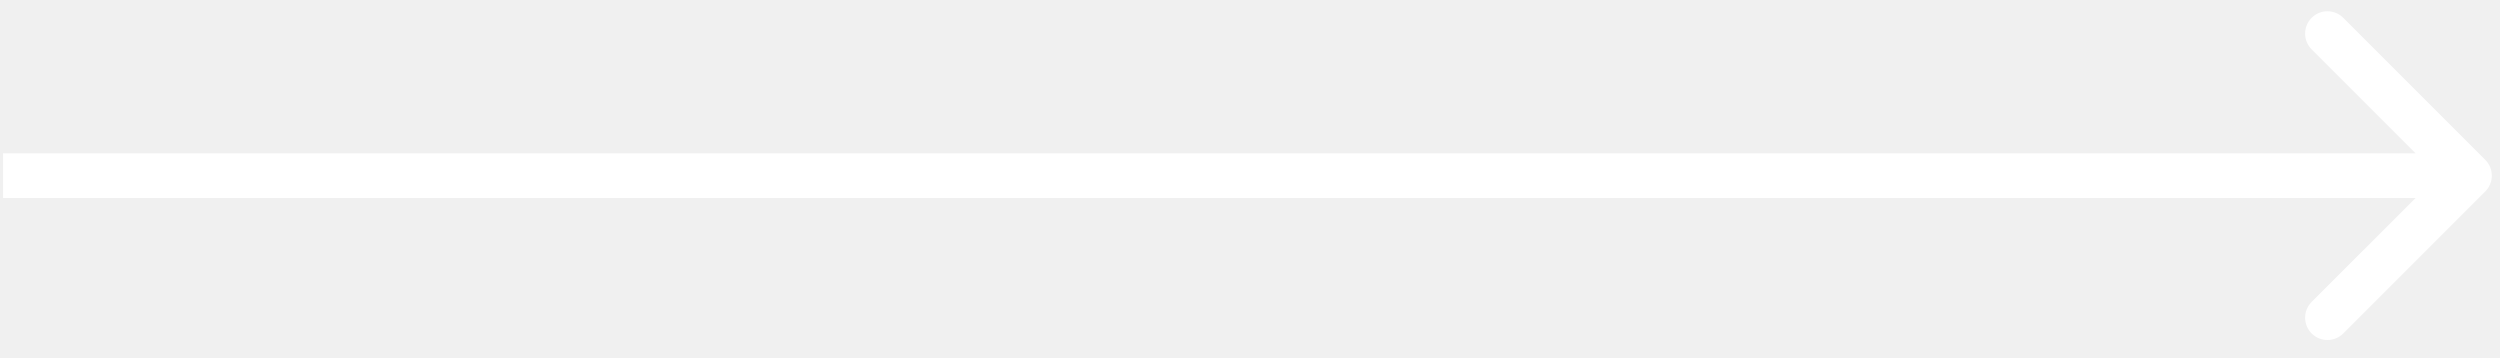
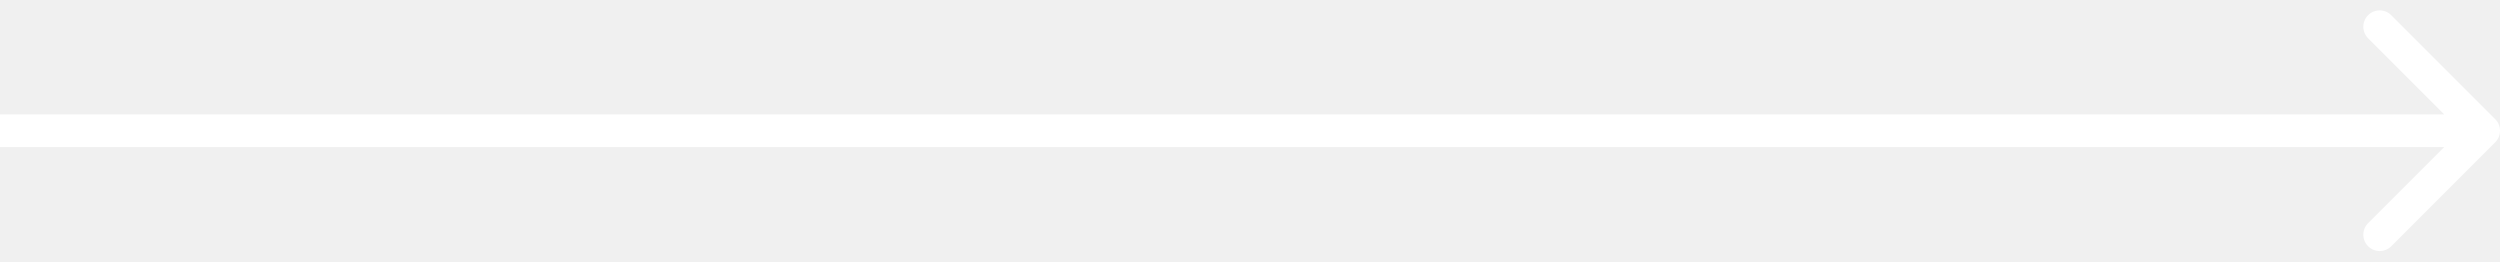
- <svg xmlns="http://www.w3.org/2000/svg" width="112" height="16" viewBox="0 0 112 16" fill="none">
-   <path d="M111.341 8.576C111.731 8.185 111.731 7.552 111.341 7.162L104.977 0.798C104.586 0.407 103.953 0.407 103.562 0.798C103.172 1.188 103.172 1.821 103.562 2.212L109.219 7.869L103.562 13.525C103.172 13.916 103.172 14.549 103.562 14.94C103.953 15.33 104.586 15.33 104.977 14.94L111.341 8.576ZM0.136 8.869H110.633V6.869H0.136V8.869Z" fill="white" />
+ <svg xmlns="http://www.w3.org/2000/svg" width="153" height="16" viewBox="0 0 153 16" fill="none">
+   <path d="M152.707 8.707C153.098 8.317 153.098 7.683 152.707 7.293L146.343 0.929C145.953 0.538 145.319 0.538 144.929 0.929C144.538 1.319 144.538 1.953 144.929 2.343L150.586 8L144.929 13.657C144.538 14.047 144.538 14.681 144.929 15.071C145.319 15.462 145.953 15.462 146.343 15.071L152.707 8.707ZM0 9H152V7H0V9Z" fill="white" />
</svg>
